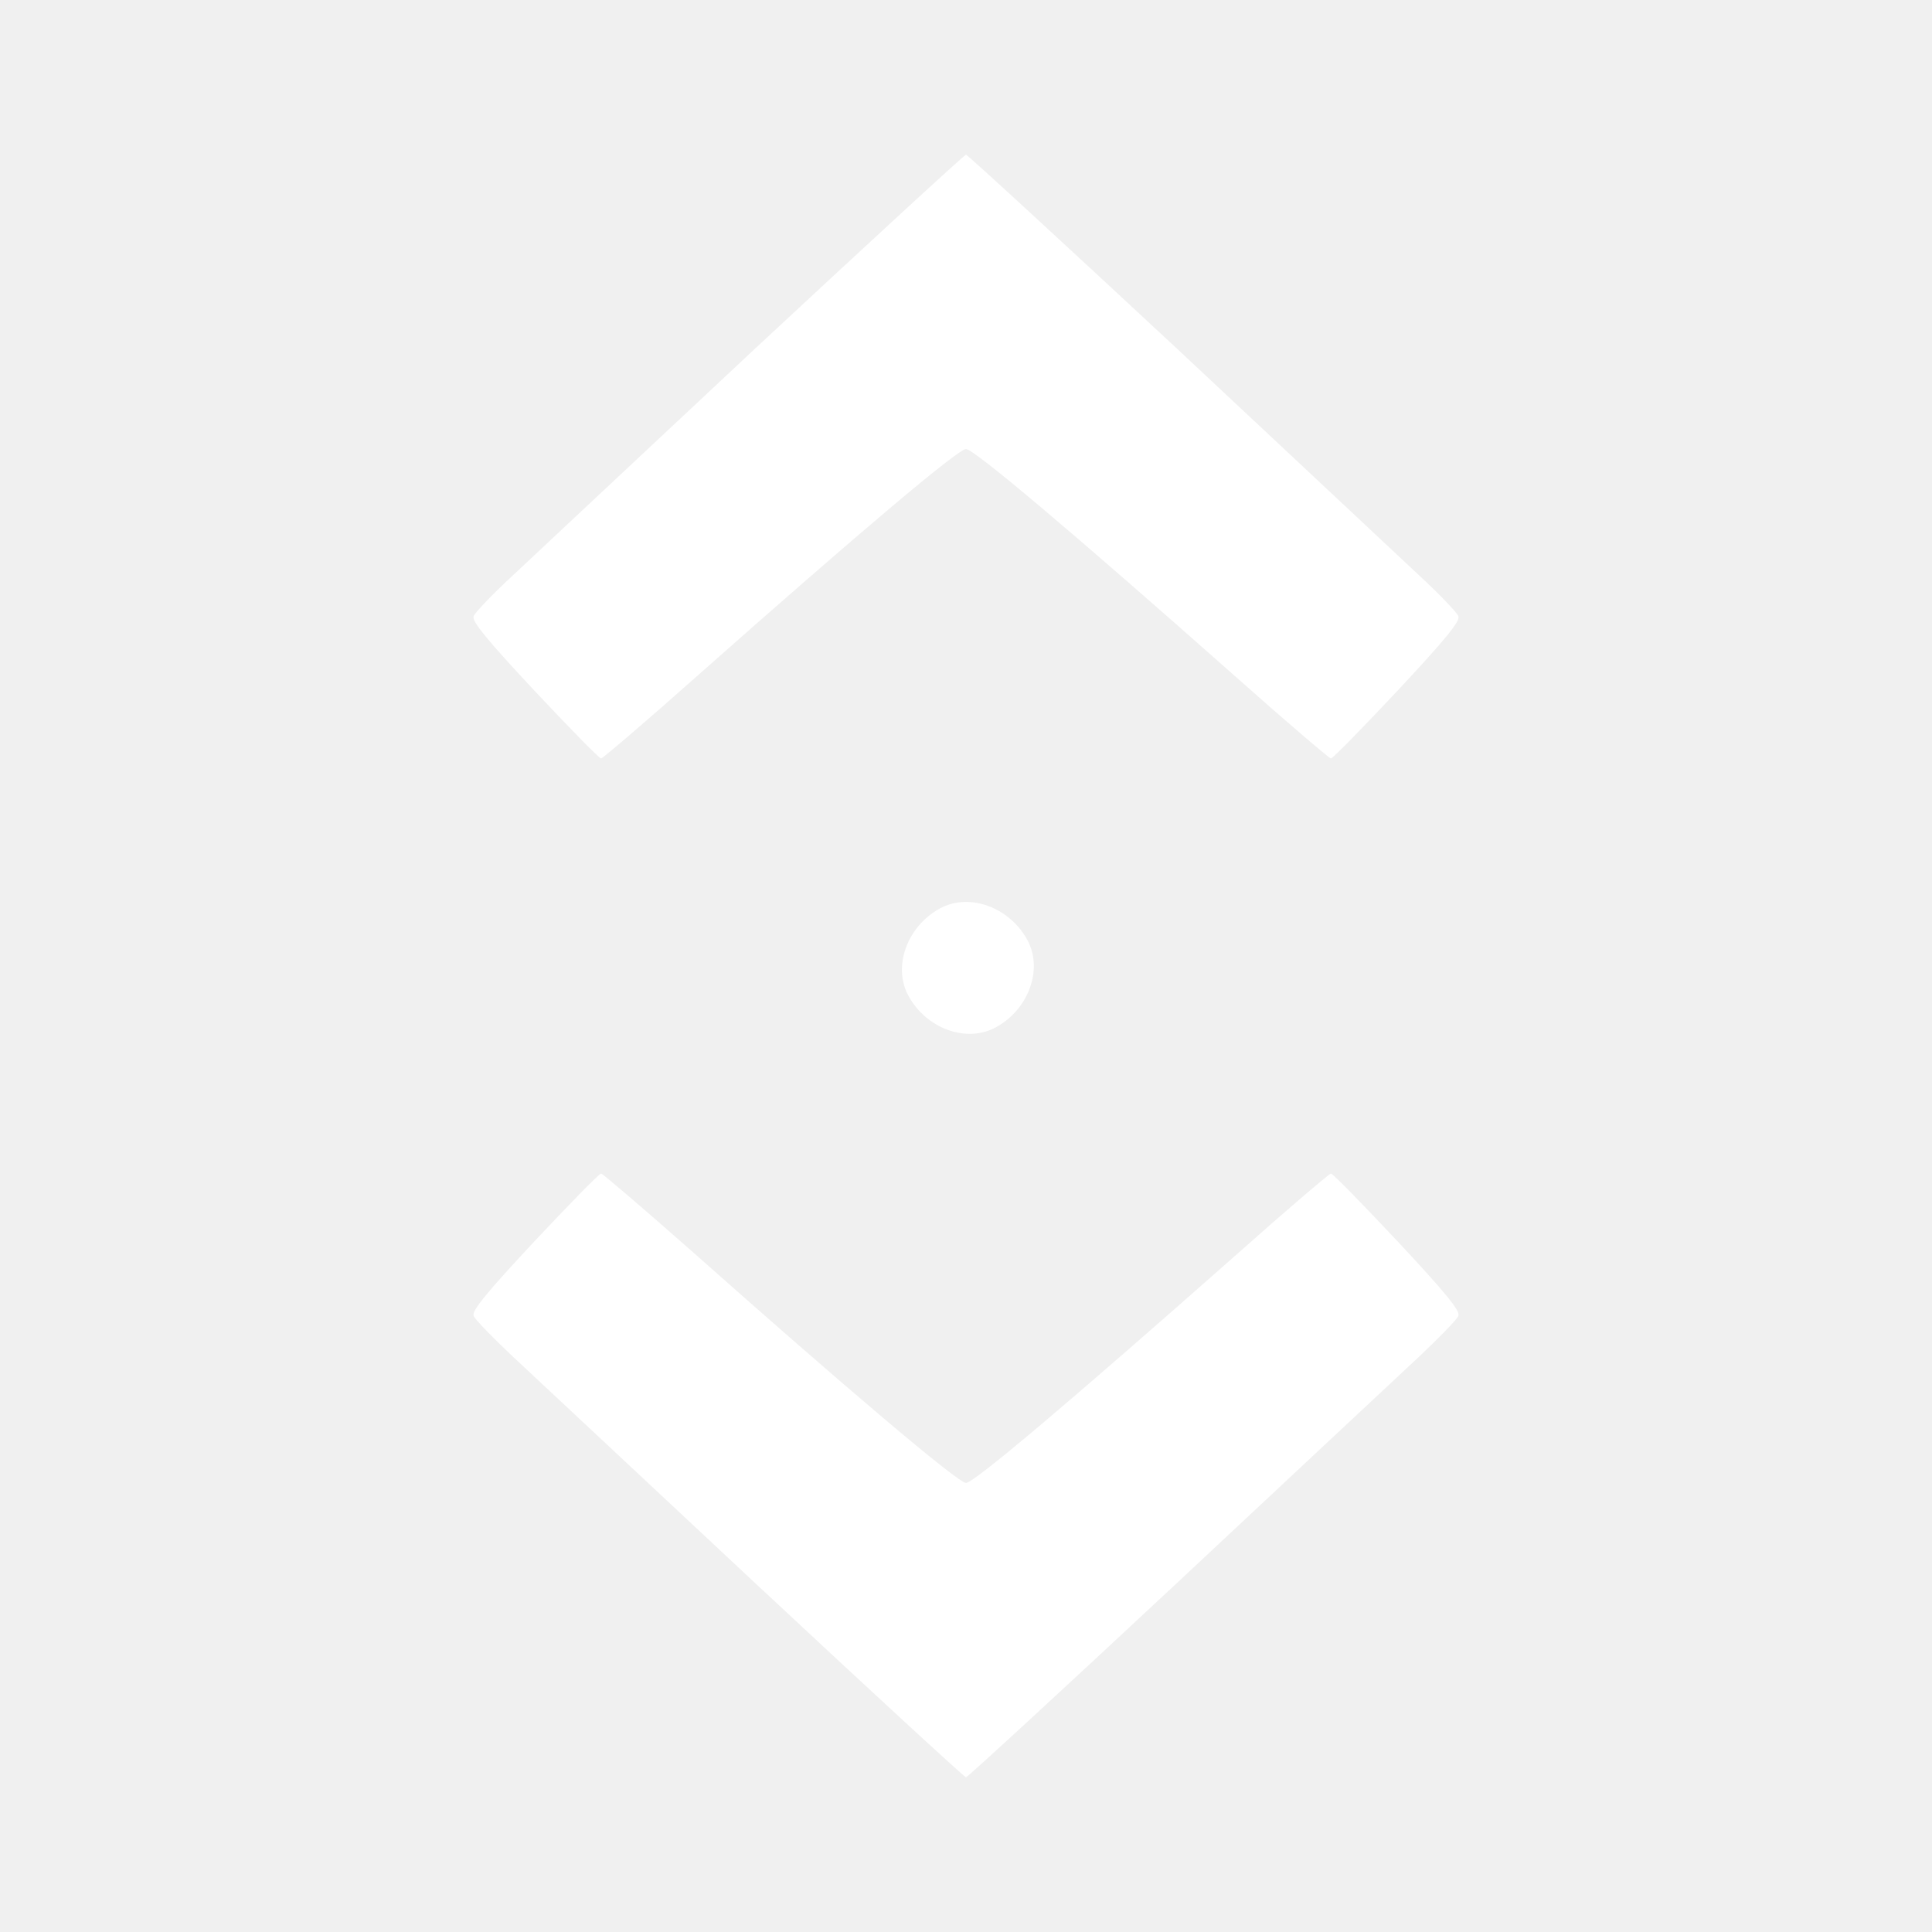
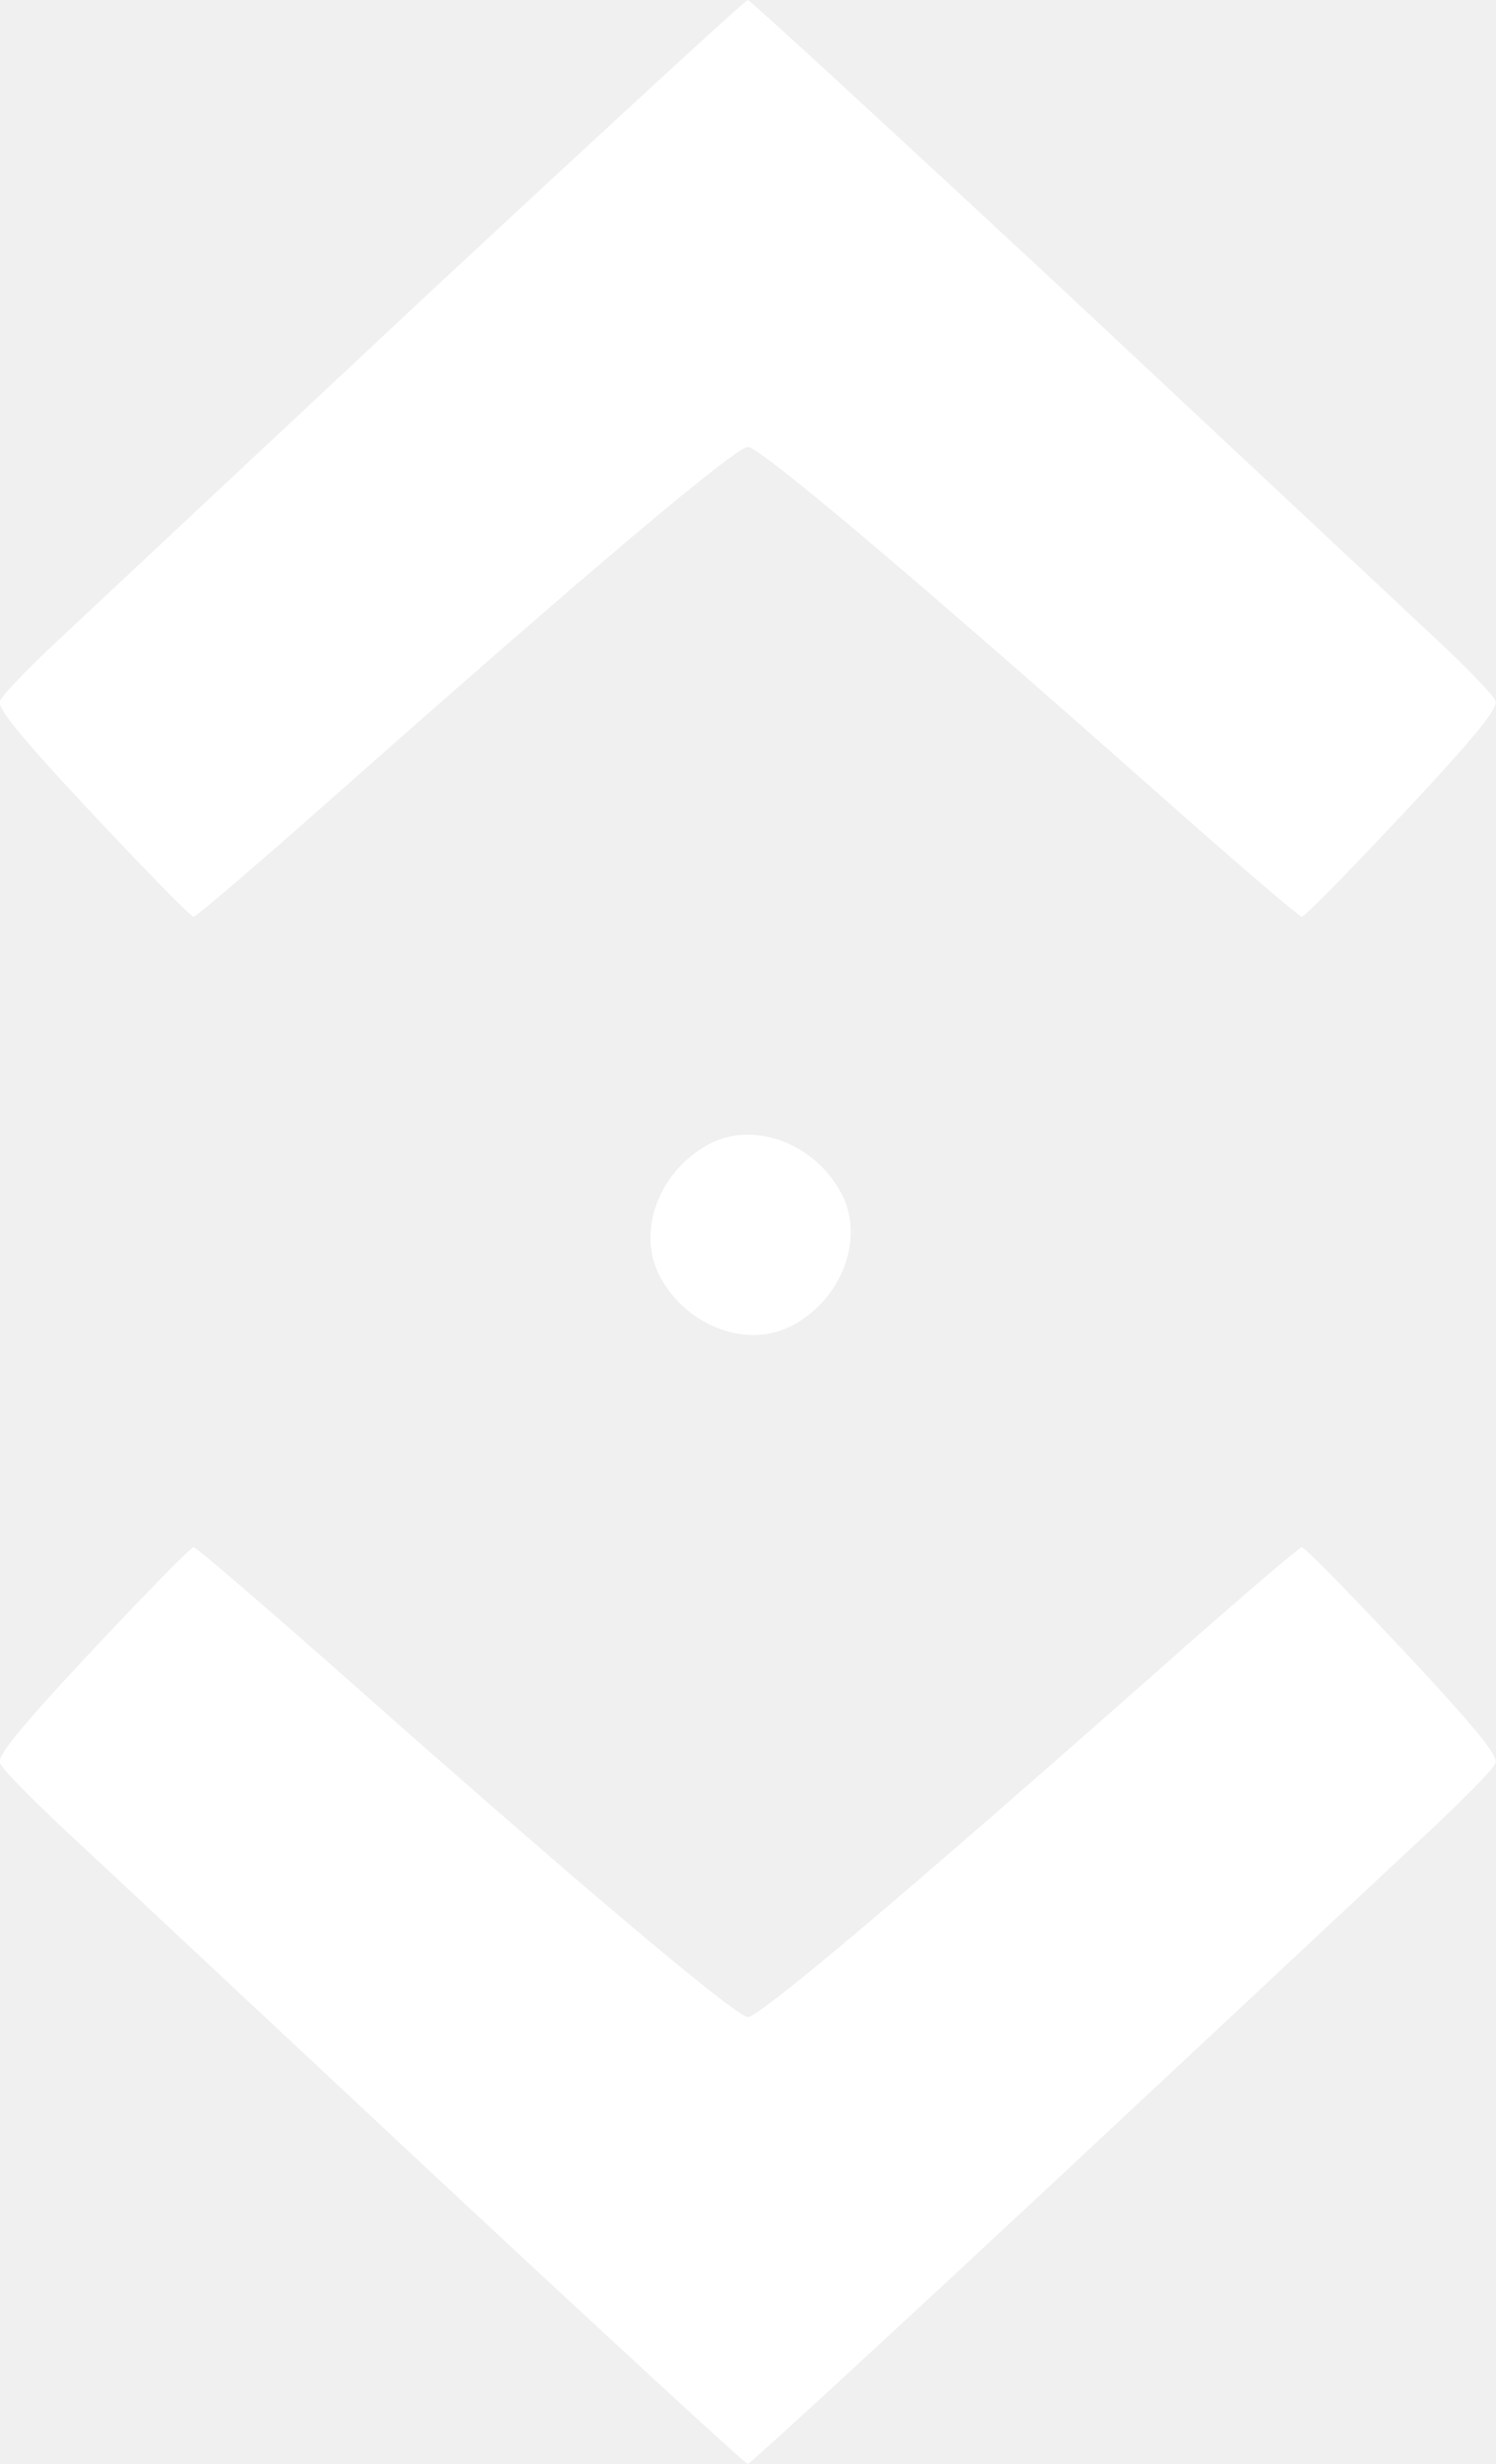
- <svg xmlns="http://www.w3.org/2000/svg" version="1.0" width="512pt" height="512pt" viewBox="0 0 512 512" preserveAspectRatio="xMidYMid meet">
-   <g transform="translate(0,512) scale(0.1,-0.1)" fill="#ffffff" stroke="none">
-     <path d="M2003 4198 c-301 -282 -591 -553 -644 -603 -53 -49 -100 -98 -104 -108 -5 -13 34 -61 161 -197 93 -99 172 -180 177 -180 4 0 119 98 255 219 430 381 691 601 712 601 21 0 282 -220 712 -601 136 -121 251 -219 255 -219 5 0 84 81 177 180 127 136 166 184 161 197 -4 10 -51 59 -104 108 -53 50 -343 321 -644 603 -302 281 -553 512 -557 512 -4 0 -255 -231 -557 -512z" />
-     <path d="M2490 2712 c-87 -48 -125 -155 -82 -232 48 -87 155 -125 232 -82 87 48 125 155 82 232 -48 87 -155 125 -232 82z" />
-     <path d="M1416 1830 c-127 -136 -166 -184 -161 -197 4 -10 51 -58 104 -108 53 -49 343 -321 644 -602 302 -282 553 -513 557 -513 4 0 255 231 557 513 301 281 591 553 644 602 53 50 100 98 104 108 5 13 -34 61 -161 197 -93 99 -172 180 -177 180 -4 0 -119 -98 -255 -219 -431 -381 -691 -601 -712 -601 -21 0 -320 253 -732 619 -125 110 -231 201 -235 201 -5 0 -84 -81 -177 -180z" />
+ <svg xmlns="http://www.w3.org/2000/svg" version="1.0" width="261.01pt" height="430pt" viewBox="0 0 261.01 430" preserveAspectRatio="xMidYMid meet">
+   <g transform="translate(-2.495097,432) scale(0.1,-0.1)" fill="#ffffff" stroke="none">
+     <path d="M773 3808 c-301 -282 -591 -553 -644 -603 -53 -49 -100 -98 -104 -108 -5 -13 34 -61 161 -197 93 -99 172 -180 177 -180 4 0 119 98 255 219 430 381 691 601 712 601 21 0 282 -220 712 -601 136 -121 251 -219 255 -219 5 0 84 81 177 180 127 136 166 184 161 197 -4 10 -51 59 -104 108 -53 50 -343 321 -644 603 -302 281 -553 512 -557 512 -4 0 -255 -231 -557 -512z" />
+     <path d="M1260 2322 c-87 -48 -125 -155 -82 -232 48 -87 155 -125 232 -82 87 48 125 155 82 232 -48 87 -155 125 -232 82z" />
+     <path d="M186 1440 c-127 -136 -166 -184 -161 -197 4 -10 51 -58 104 -108 53 -49 343 -321 644 -602 302 -282 553 -513 557 -513 4 0 255 231 557 513 301 281 591 553 644 602 53 50 100 98 104 108 5 13 -34 61 -161 197 -93 99 -172 180 -177 180 -4 0 -119 -98 -255 -219 -431 -381 -691 -601 -712 -601 -21 0 -320 253 -732 619 -125 110 -231 201 -235 201 -5 0 -84 -81 -177 -180z" />
  </g>
</svg>
